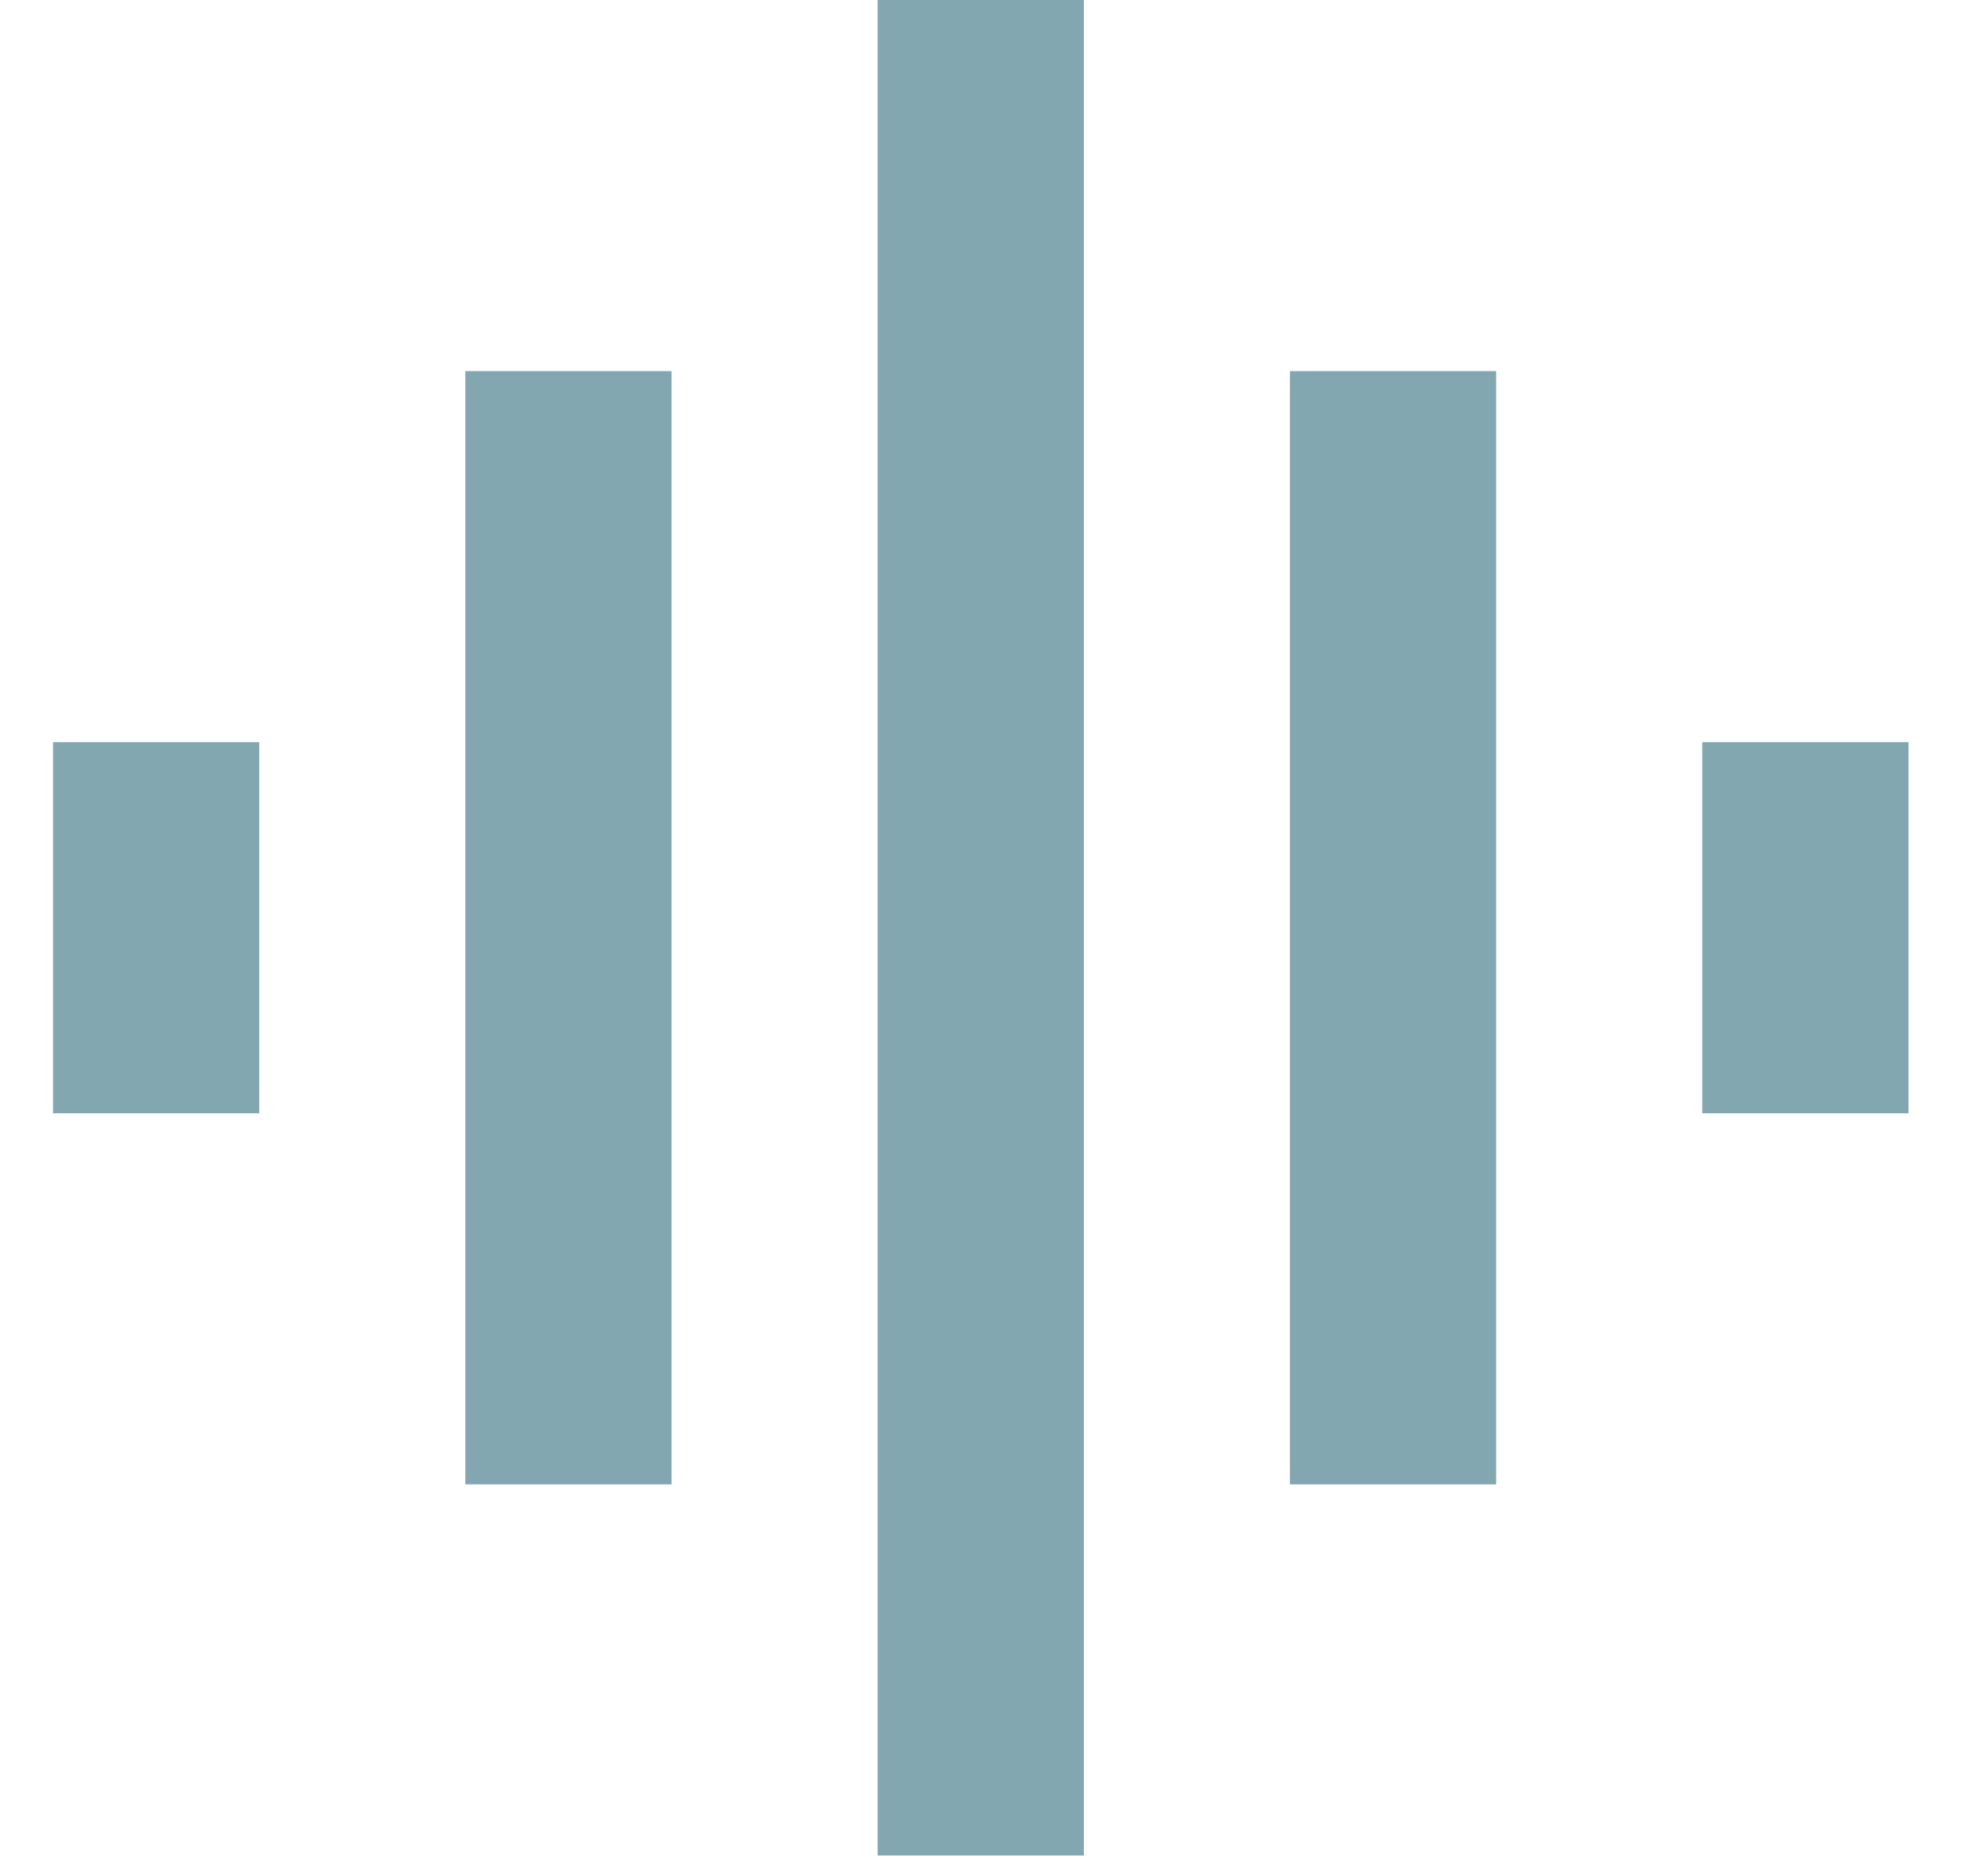
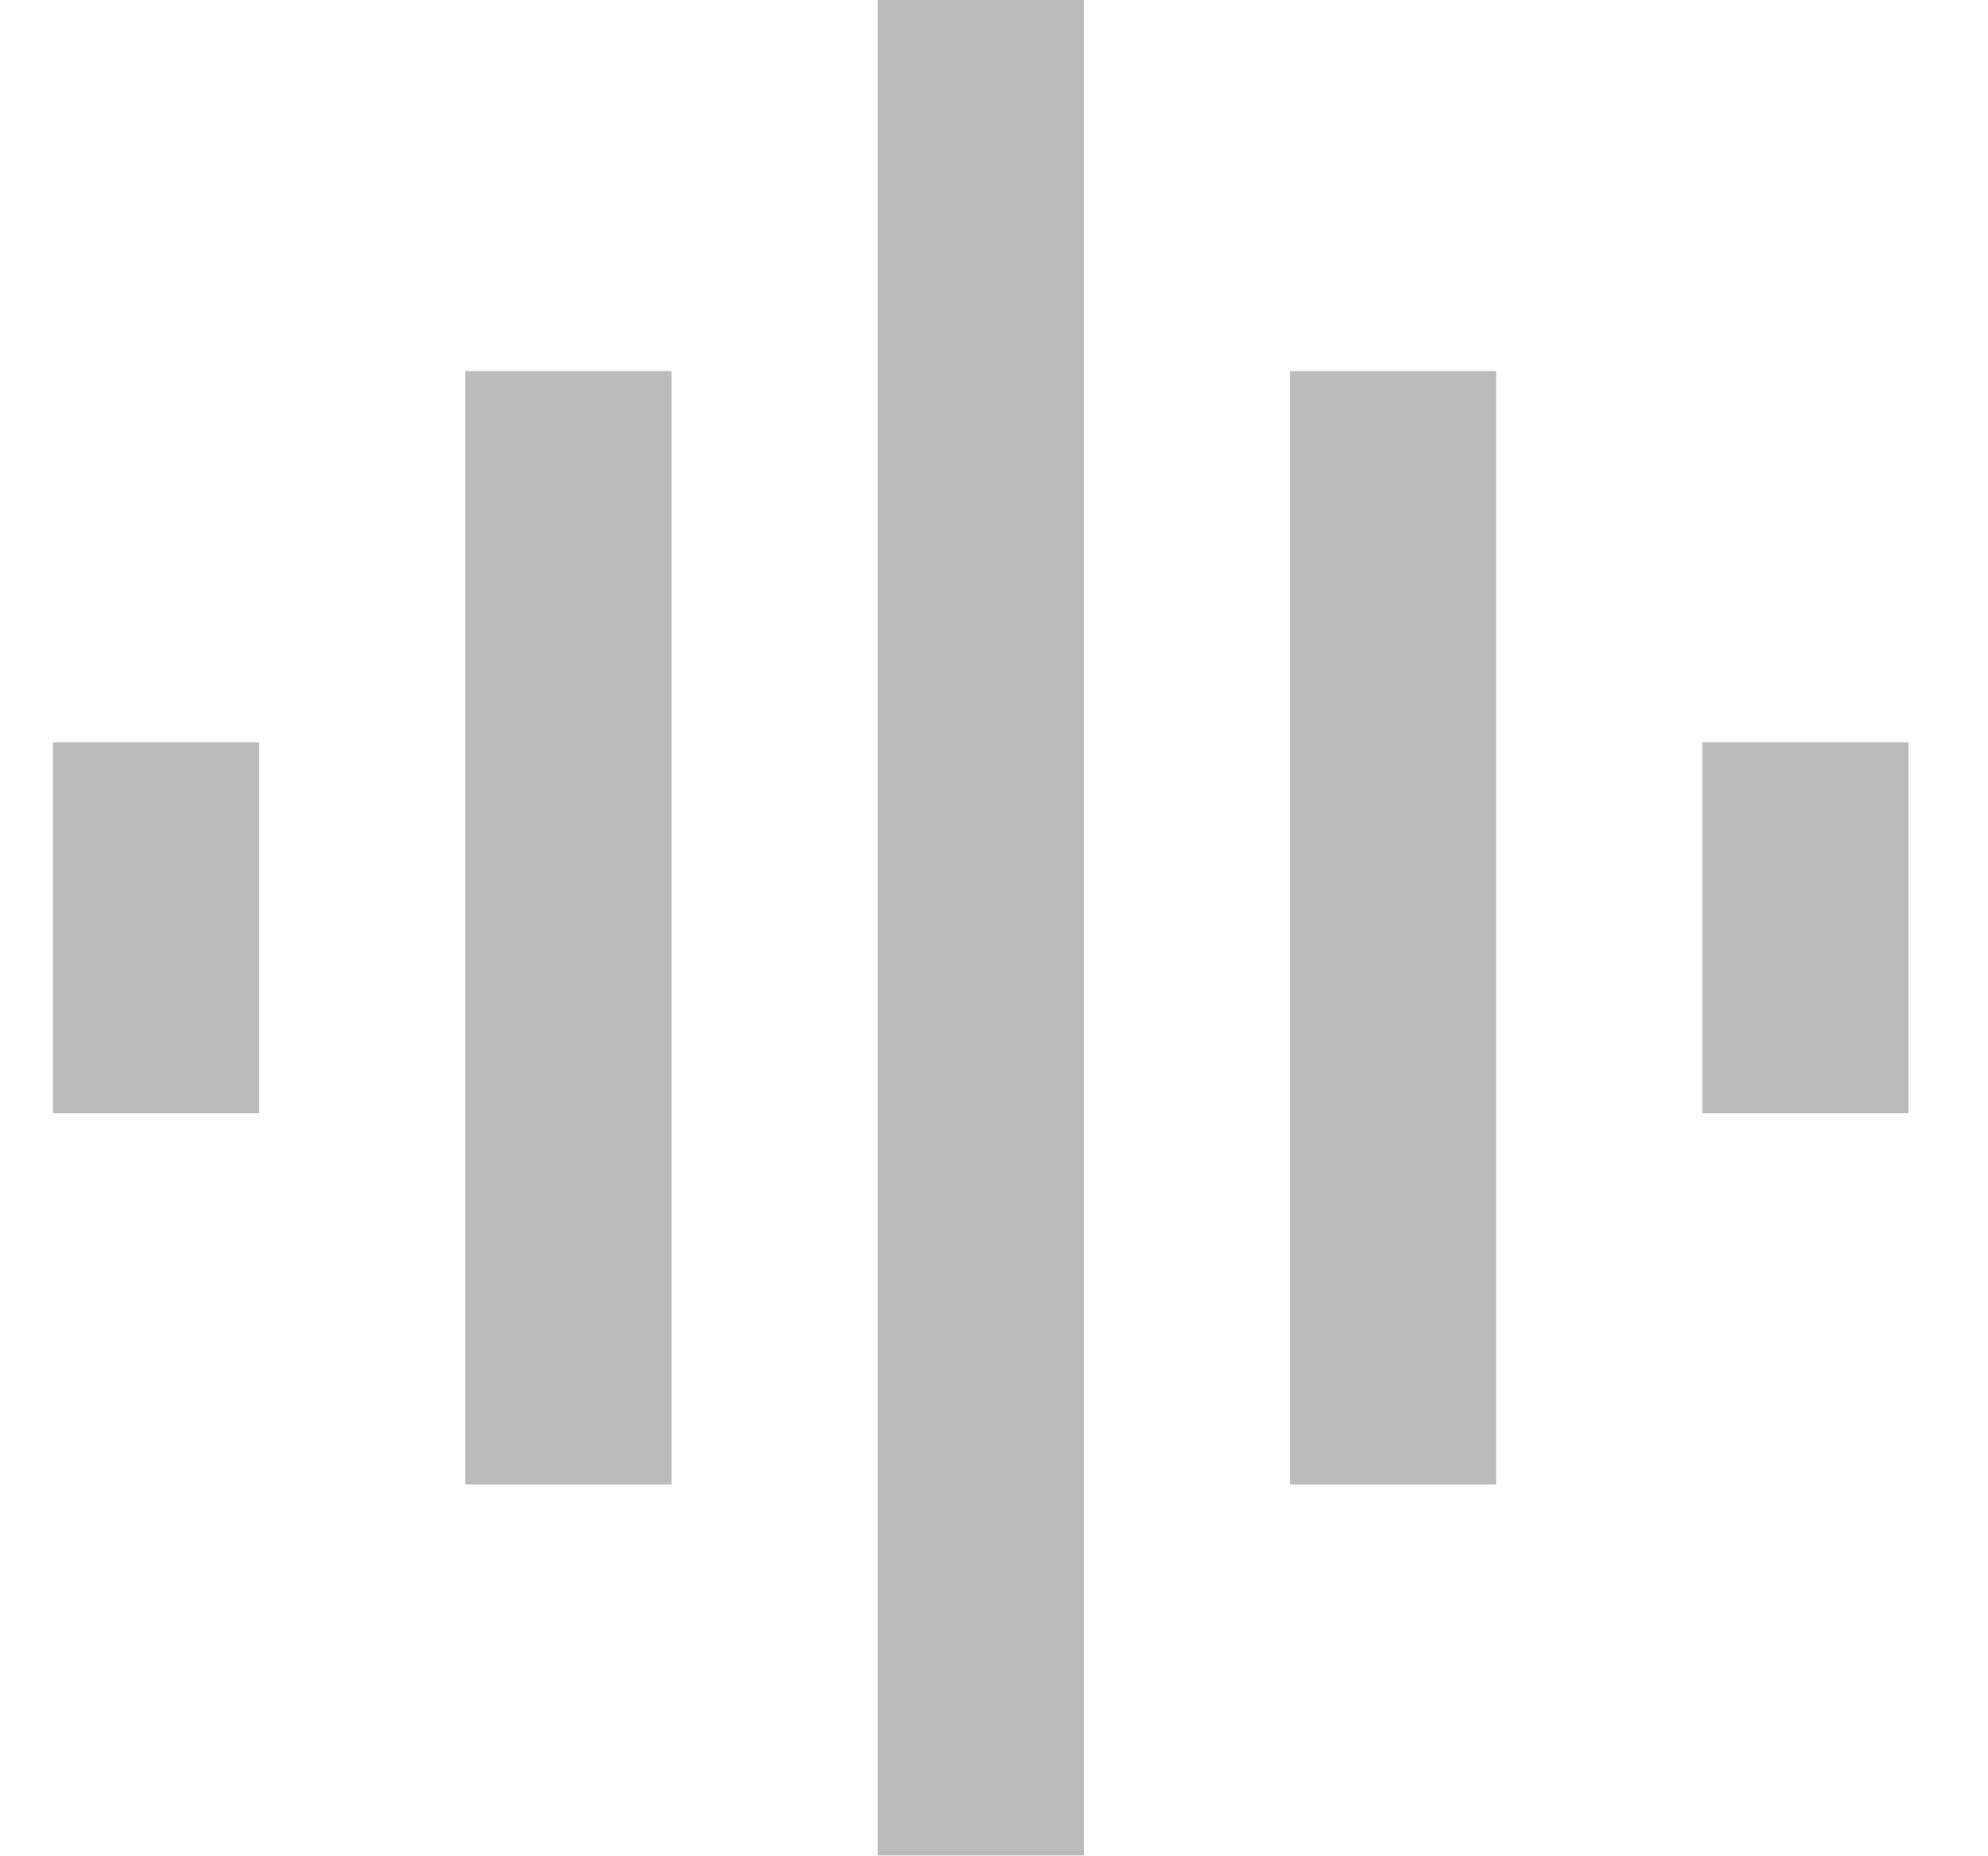
<svg xmlns="http://www.w3.org/2000/svg" width="15px" height="14px" viewBox="0 0 15 14" version="1.1">
  <defs />
  <g class="stroke_container" id="Preview" stroke="none" stroke-width="1" fill="none" fill-rule="evenodd">
-     <g class="fill_container" id="Subnavbar-+-preview-+-popup-OK" transform="translate(-790, -385)" fill="#82A7B0">
+     <g class="fill_container" id="Subnavbar-+-preview-+-popup-OK" transform="translate(-790, -385)" fill="#BBB">
      <g id="Subnavbar" transform="translate(0, 376)">
        <g id="Navigation" transform="translate(778, 9)">
          <g id="CHARTS" transform="translate(0.4, 0)">
            <path d="M15.111,11.2 L16.667,11.2 L16.667,2.8 L15.111,2.8 L15.111,11.2 L15.111,11.2 Z M18.222,14 L19.778,14 L19.778,0 L18.222,0 L18.222,14 L18.222,14 Z M12,8.4 L13.556,8.4 L13.556,5.6 L12,5.6 L12,8.4 L12,8.4 Z M21.333,11.2 L22.889,11.2 L22.889,2.8 L21.333,2.8 L21.333,11.2 L21.333,11.2 Z M24.444,5.6 L24.444,8.4 L26,8.4 L26,5.6 L24.444,5.6 L24.444,5.6 Z" id="Chart_icons" />
          </g>
        </g>
      </g>
    </g>
  </g>
</svg>
